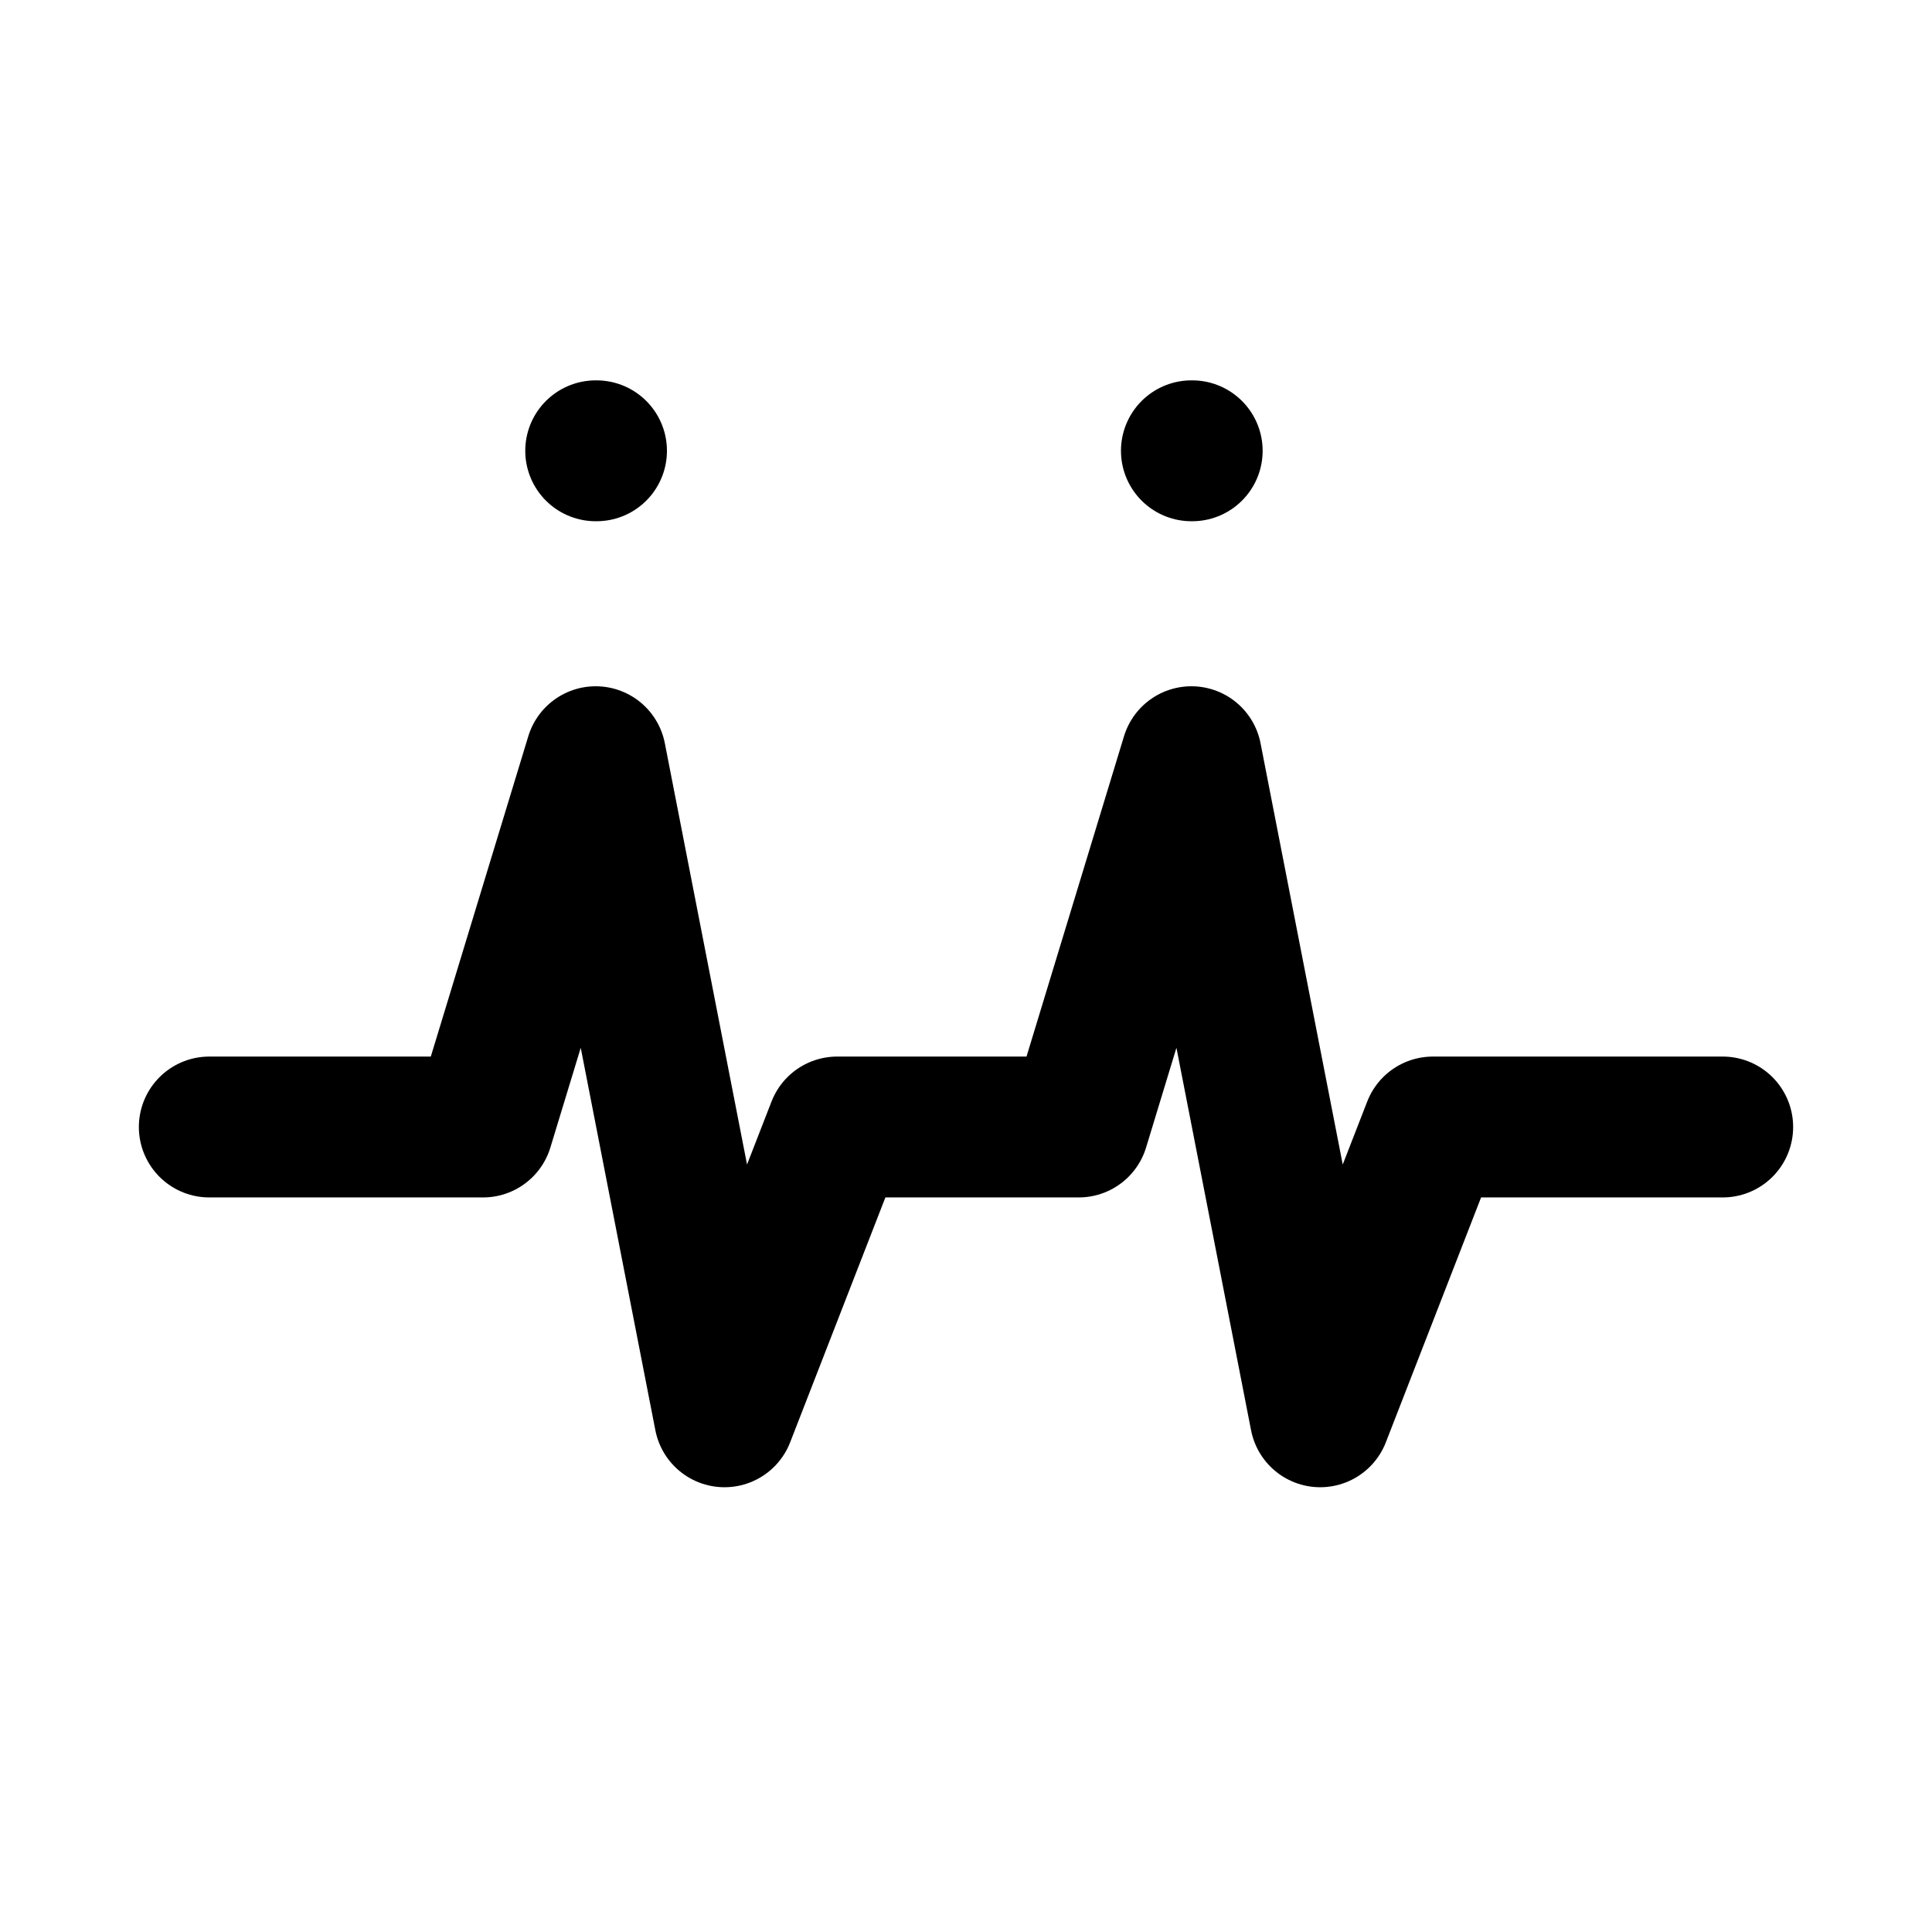
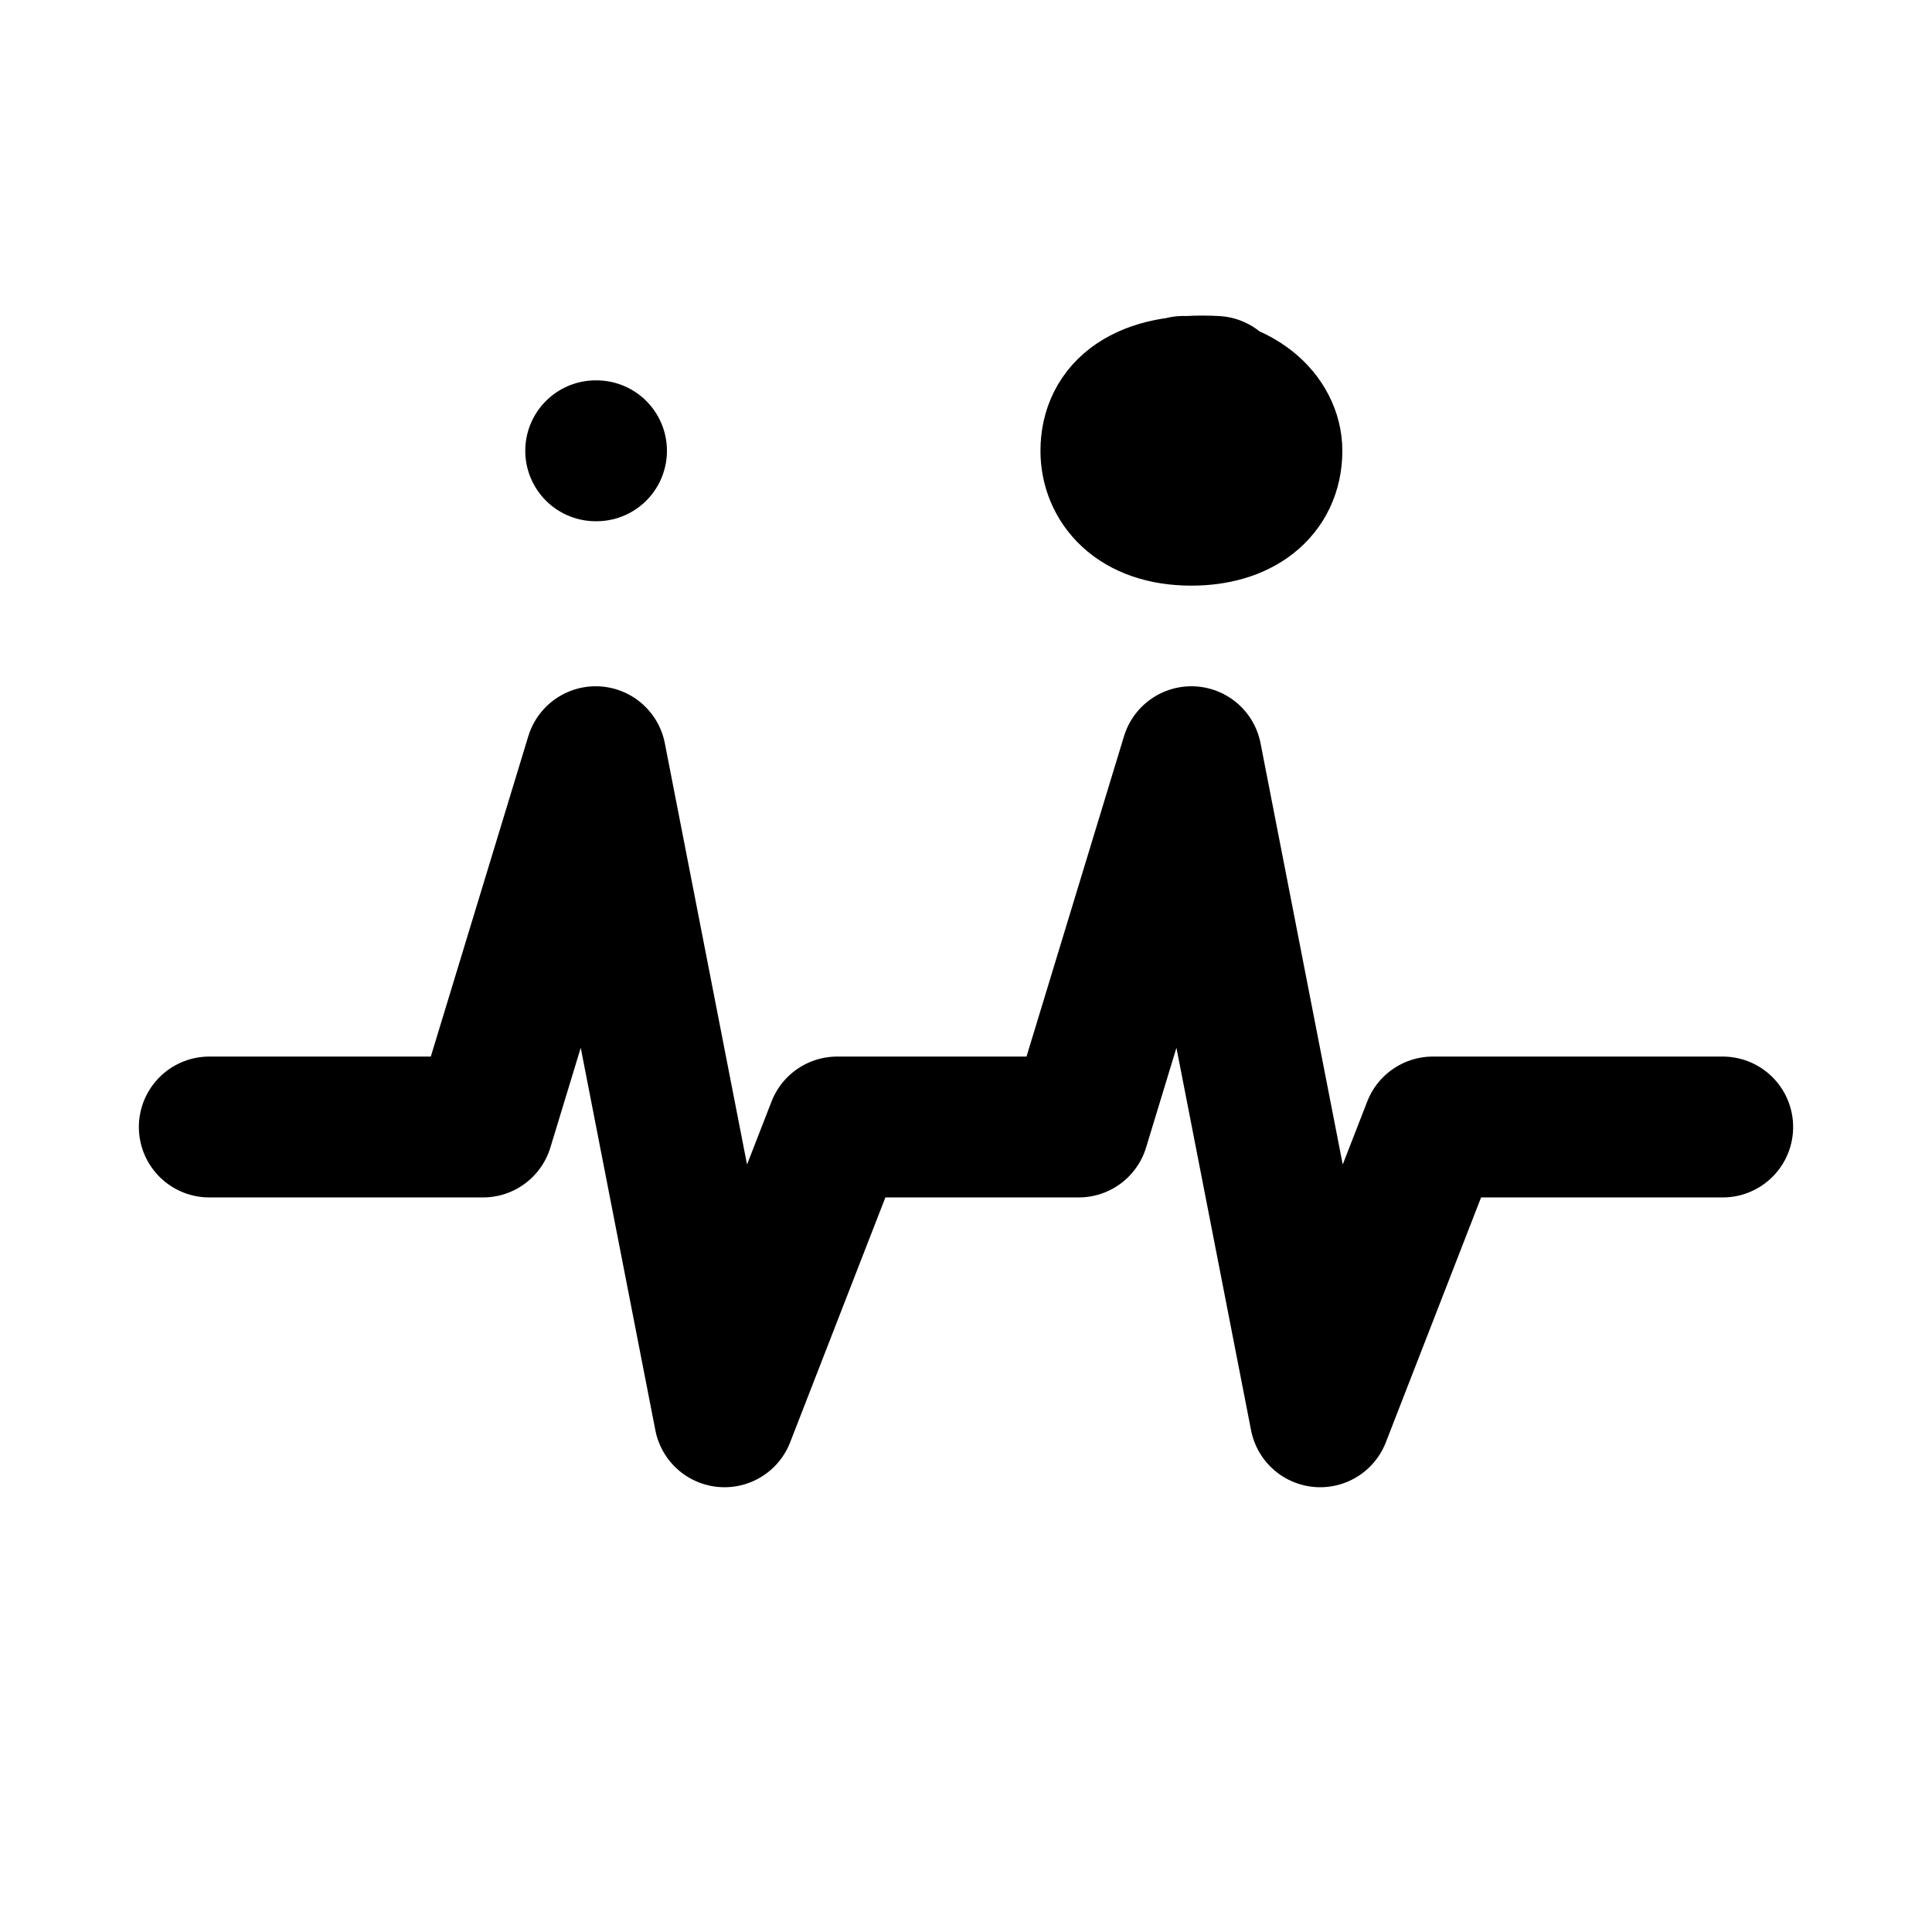
<svg xmlns="http://www.w3.org/2000/svg" viewBox="0 0 24 24" fill="none" stroke="currentColor" stroke-width="1.75" stroke-linecap="round" stroke-linejoin="round">
  <path d="M2.6 14 L6 14 L7.4 9.4 L9 17.6 L10.4 14 L13.4 14 L14.8 9.4 L16.4 17.6 L17.8 14 L21.4 14" />
  <path d="M7.4 5.6 L7.41 5.6 M14.8 5.6 L14.81 5.6" />
+   <path d="M14.7 4.8 C15.4 4.8 15.8 5.2 15.8 5.6 C15.8 6.1 15.4 6.4 14.8 6.4 C14.1 6.4 13.8 6 13.8 5.6 C13.8 5.1 14.2 4.75 15.1 4.8" data-role="mark" data-mark="1" data-rest="hidden" />
</svg>
